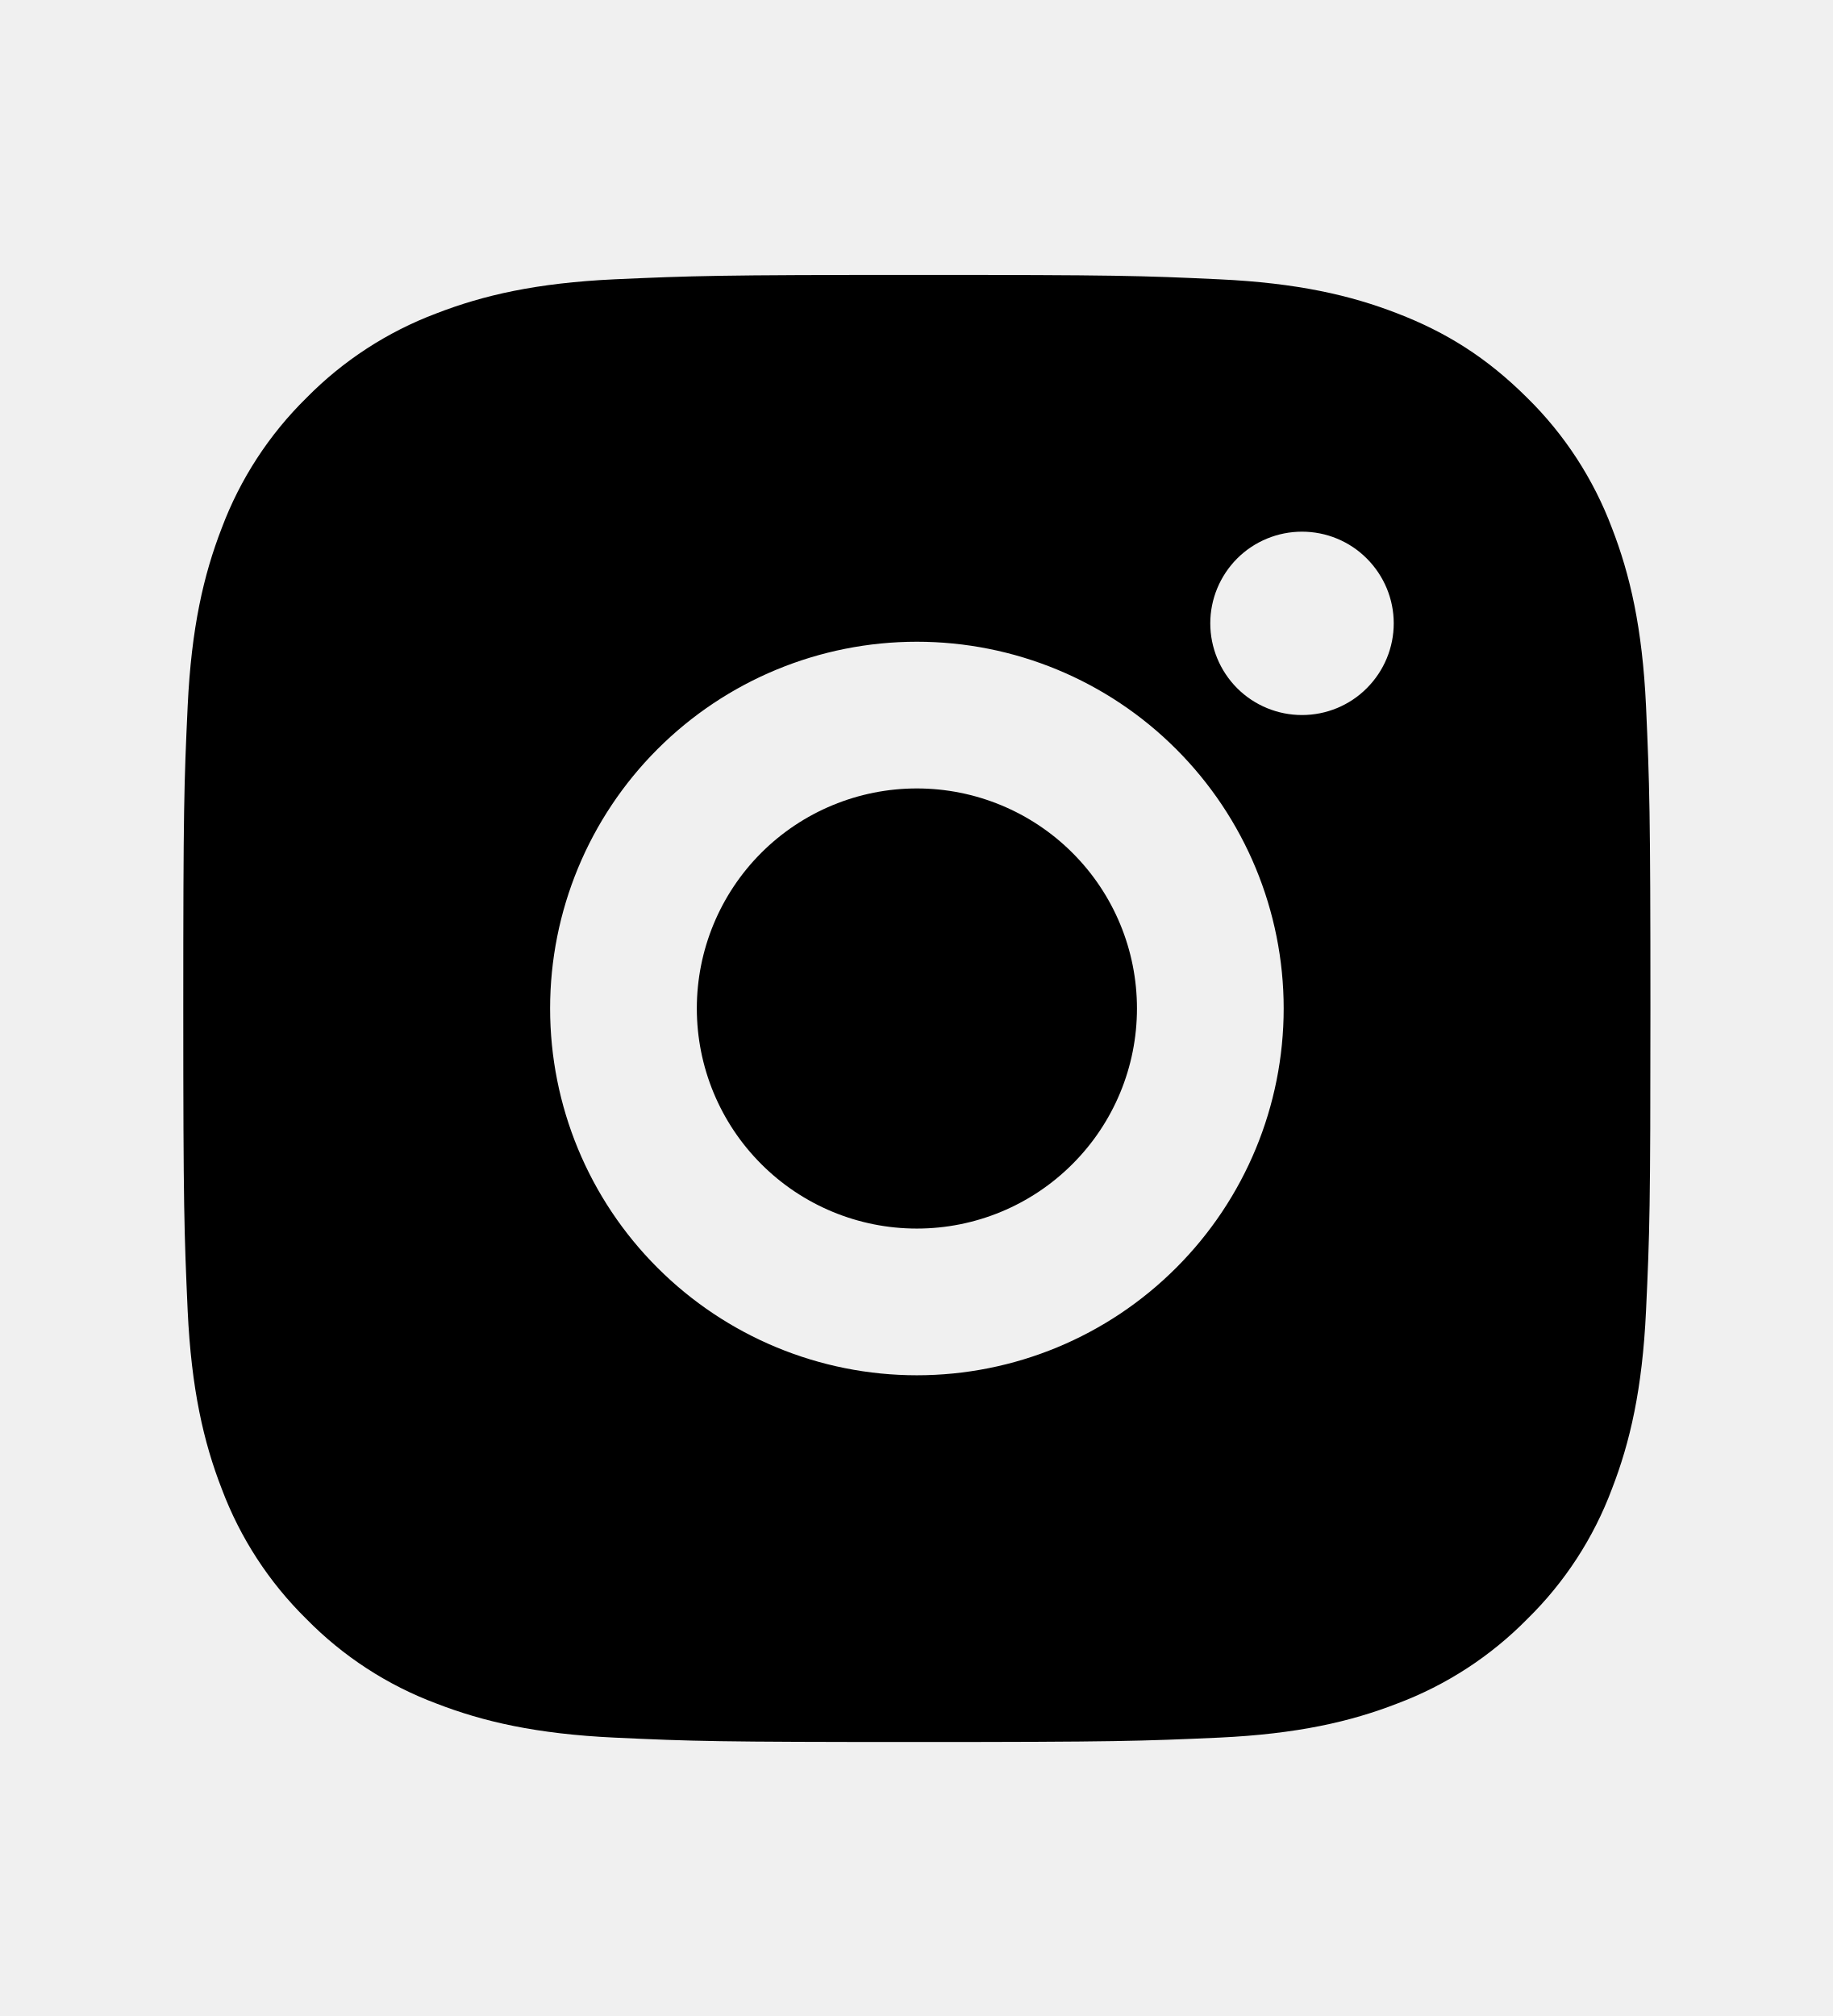
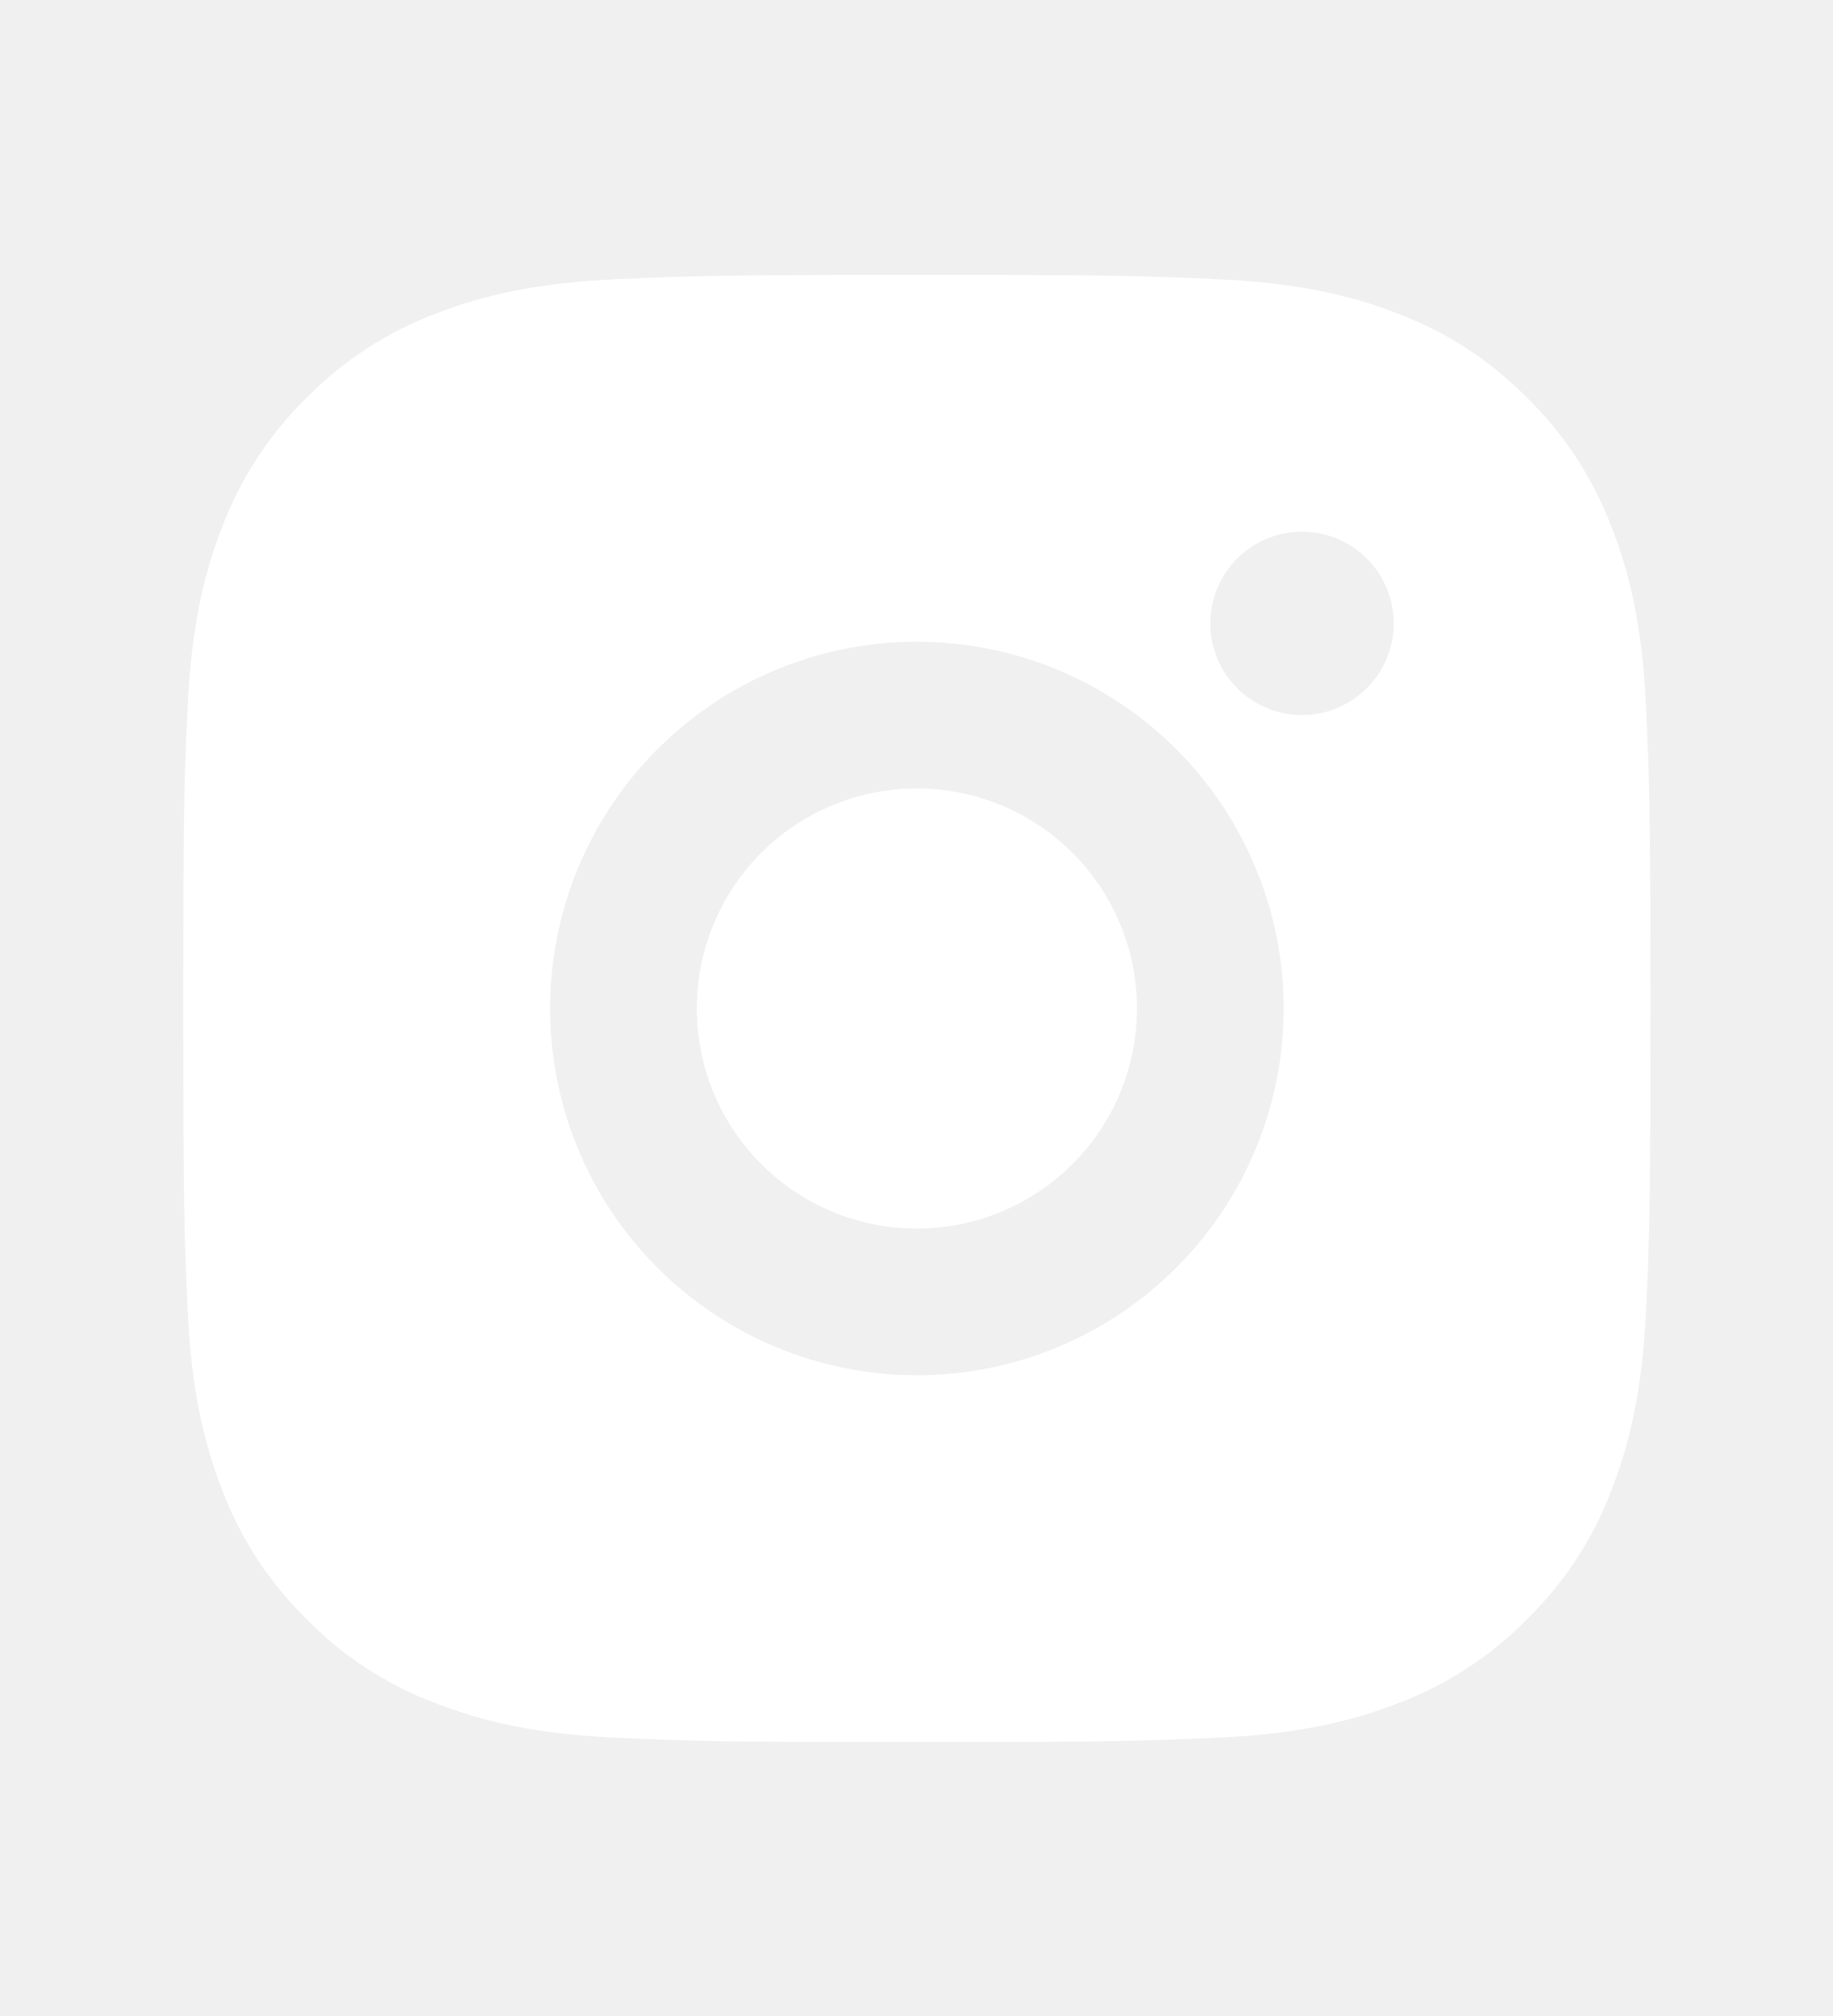
<svg xmlns="http://www.w3.org/2000/svg" width="20" height="22" viewBox="0 0 20 22" fill="none">
  <g clip-path="url(#clip0_2111_2149)">
-     <path d="M10.005 3C12.18 3 12.451 3.008 13.305 3.048C14.157 3.088 14.738 3.222 15.248 3.42C15.777 3.624 16.222 3.899 16.667 4.343C17.074 4.743 17.389 5.228 17.59 5.762C17.788 6.272 17.922 6.853 17.962 7.705C18 8.559 18.01 8.83 18.01 11.005C18.01 13.18 18.002 13.451 17.962 14.305C17.922 15.157 17.788 15.738 17.59 16.248C17.39 16.783 17.075 17.267 16.667 17.667C16.267 18.074 15.783 18.389 15.248 18.59C14.739 18.788 14.157 18.922 13.305 18.962C12.451 19 12.18 19.01 10.005 19.01C7.83 19.01 7.559 19.002 6.705 18.962C5.853 18.922 5.273 18.788 4.762 18.59C4.227 18.39 3.743 18.075 3.343 17.667C2.936 17.267 2.621 16.783 2.42 16.248C2.222 15.739 2.088 15.157 2.048 14.305C2.01 13.451 2 13.18 2 11.005C2 8.83 2.008 8.559 2.048 7.705C2.088 6.852 2.222 6.273 2.42 5.762C2.621 5.227 2.936 4.743 3.343 4.343C3.743 3.936 4.227 3.621 4.762 3.42C5.273 3.222 5.852 3.088 6.705 3.048C7.559 3.01 7.83 3 10.005 3ZM10.005 7.003C8.944 7.003 7.926 7.424 7.175 8.175C6.424 8.926 6.003 9.944 6.003 11.005C6.003 12.067 6.424 13.085 7.175 13.835C7.926 14.586 8.944 15.008 10.005 15.008C11.067 15.008 12.085 14.586 12.835 13.835C13.586 13.085 14.008 12.067 14.008 11.005C14.008 9.944 13.586 8.926 12.835 8.175C12.085 7.424 11.067 7.003 10.005 7.003ZM15.209 6.802C15.209 6.537 15.103 6.283 14.915 6.095C14.728 5.907 14.473 5.802 14.208 5.802C13.943 5.802 13.688 5.907 13.5 6.095C13.313 6.283 13.207 6.537 13.207 6.802C13.207 7.068 13.313 7.322 13.5 7.51C13.688 7.698 13.943 7.803 14.208 7.803C14.473 7.803 14.728 7.698 14.915 7.51C15.103 7.322 15.209 7.068 15.209 6.802ZM10.005 8.604C10.642 8.604 11.253 8.857 11.703 9.307C12.154 9.757 12.407 10.368 12.407 11.005C12.407 11.642 12.154 12.253 11.703 12.703C11.253 13.154 10.642 13.407 10.005 13.407C9.368 13.407 8.757 13.154 8.307 12.703C7.857 12.253 7.604 11.642 7.604 11.005C7.604 10.368 7.857 9.757 8.307 9.307C8.757 8.857 9.368 8.604 10.005 8.604Z" fill="#000" />
+     <path d="M10.005 3C12.18 3 12.451 3.008 13.305 3.048C14.157 3.088 14.738 3.222 15.248 3.42C15.777 3.624 16.222 3.899 16.667 4.343C17.074 4.743 17.389 5.228 17.59 5.762C17.788 6.272 17.922 6.853 17.962 7.705C18 8.559 18.01 8.83 18.01 11.005C18.01 13.18 18.002 13.451 17.962 14.305C17.922 15.157 17.788 15.738 17.59 16.248C17.39 16.783 17.075 17.267 16.667 17.667C16.267 18.074 15.783 18.389 15.248 18.59C14.739 18.788 14.157 18.922 13.305 18.962C12.451 19 12.18 19.01 10.005 19.01C7.83 19.01 7.559 19.002 6.705 18.962C5.853 18.922 5.273 18.788 4.762 18.59C4.227 18.39 3.743 18.075 3.343 17.667C2.936 17.267 2.621 16.783 2.42 16.248C2.222 15.739 2.088 15.157 2.048 14.305C2.01 13.451 2 13.18 2 11.005C2 8.83 2.008 8.559 2.048 7.705C2.088 6.852 2.222 6.273 2.42 5.762C2.621 5.227 2.936 4.743 3.343 4.343C3.743 3.936 4.227 3.621 4.762 3.42C5.273 3.222 5.852 3.088 6.705 3.048C7.559 3.01 7.83 3 10.005 3ZM10.005 7.003C8.944 7.003 7.926 7.424 7.175 8.175C6.424 8.926 6.003 9.944 6.003 11.005C6.003 12.067 6.424 13.085 7.175 13.835C7.926 14.586 8.944 15.008 10.005 15.008C11.067 15.008 12.085 14.586 12.835 13.835C13.586 13.085 14.008 12.067 14.008 11.005C14.008 9.944 13.586 8.926 12.835 8.175C12.085 7.424 11.067 7.003 10.005 7.003ZM15.209 6.802C15.209 6.537 15.103 6.283 14.915 6.095C14.728 5.907 14.473 5.802 14.208 5.802C13.943 5.802 13.688 5.907 13.5 6.095C13.313 6.283 13.207 6.537 13.207 6.802C13.207 7.068 13.313 7.322 13.5 7.51C13.688 7.698 13.943 7.803 14.208 7.803C14.473 7.803 14.728 7.698 14.915 7.51C15.103 7.322 15.209 7.068 15.209 6.802ZM10.005 8.604C10.642 8.604 11.253 8.857 11.703 9.307C12.154 9.757 12.407 10.368 12.407 11.005C12.407 11.642 12.154 12.253 11.703 12.703C11.253 13.154 10.642 13.407 10.005 13.407C9.368 13.407 8.757 13.154 8.307 12.703C7.857 12.253 7.604 11.642 7.604 11.005C7.604 10.368 7.857 9.757 8.307 9.307C8.757 8.857 9.368 8.604 10.005 8.604Z" fill="#fff" />
  </g>
  <defs>
    <clipPath id="clip0_2111_2149">
      <rect width="19.212" height="21.528" fill="white" transform="translate(0.762695 0.129395)" />
    </clipPath>
  </defs>
</svg>
